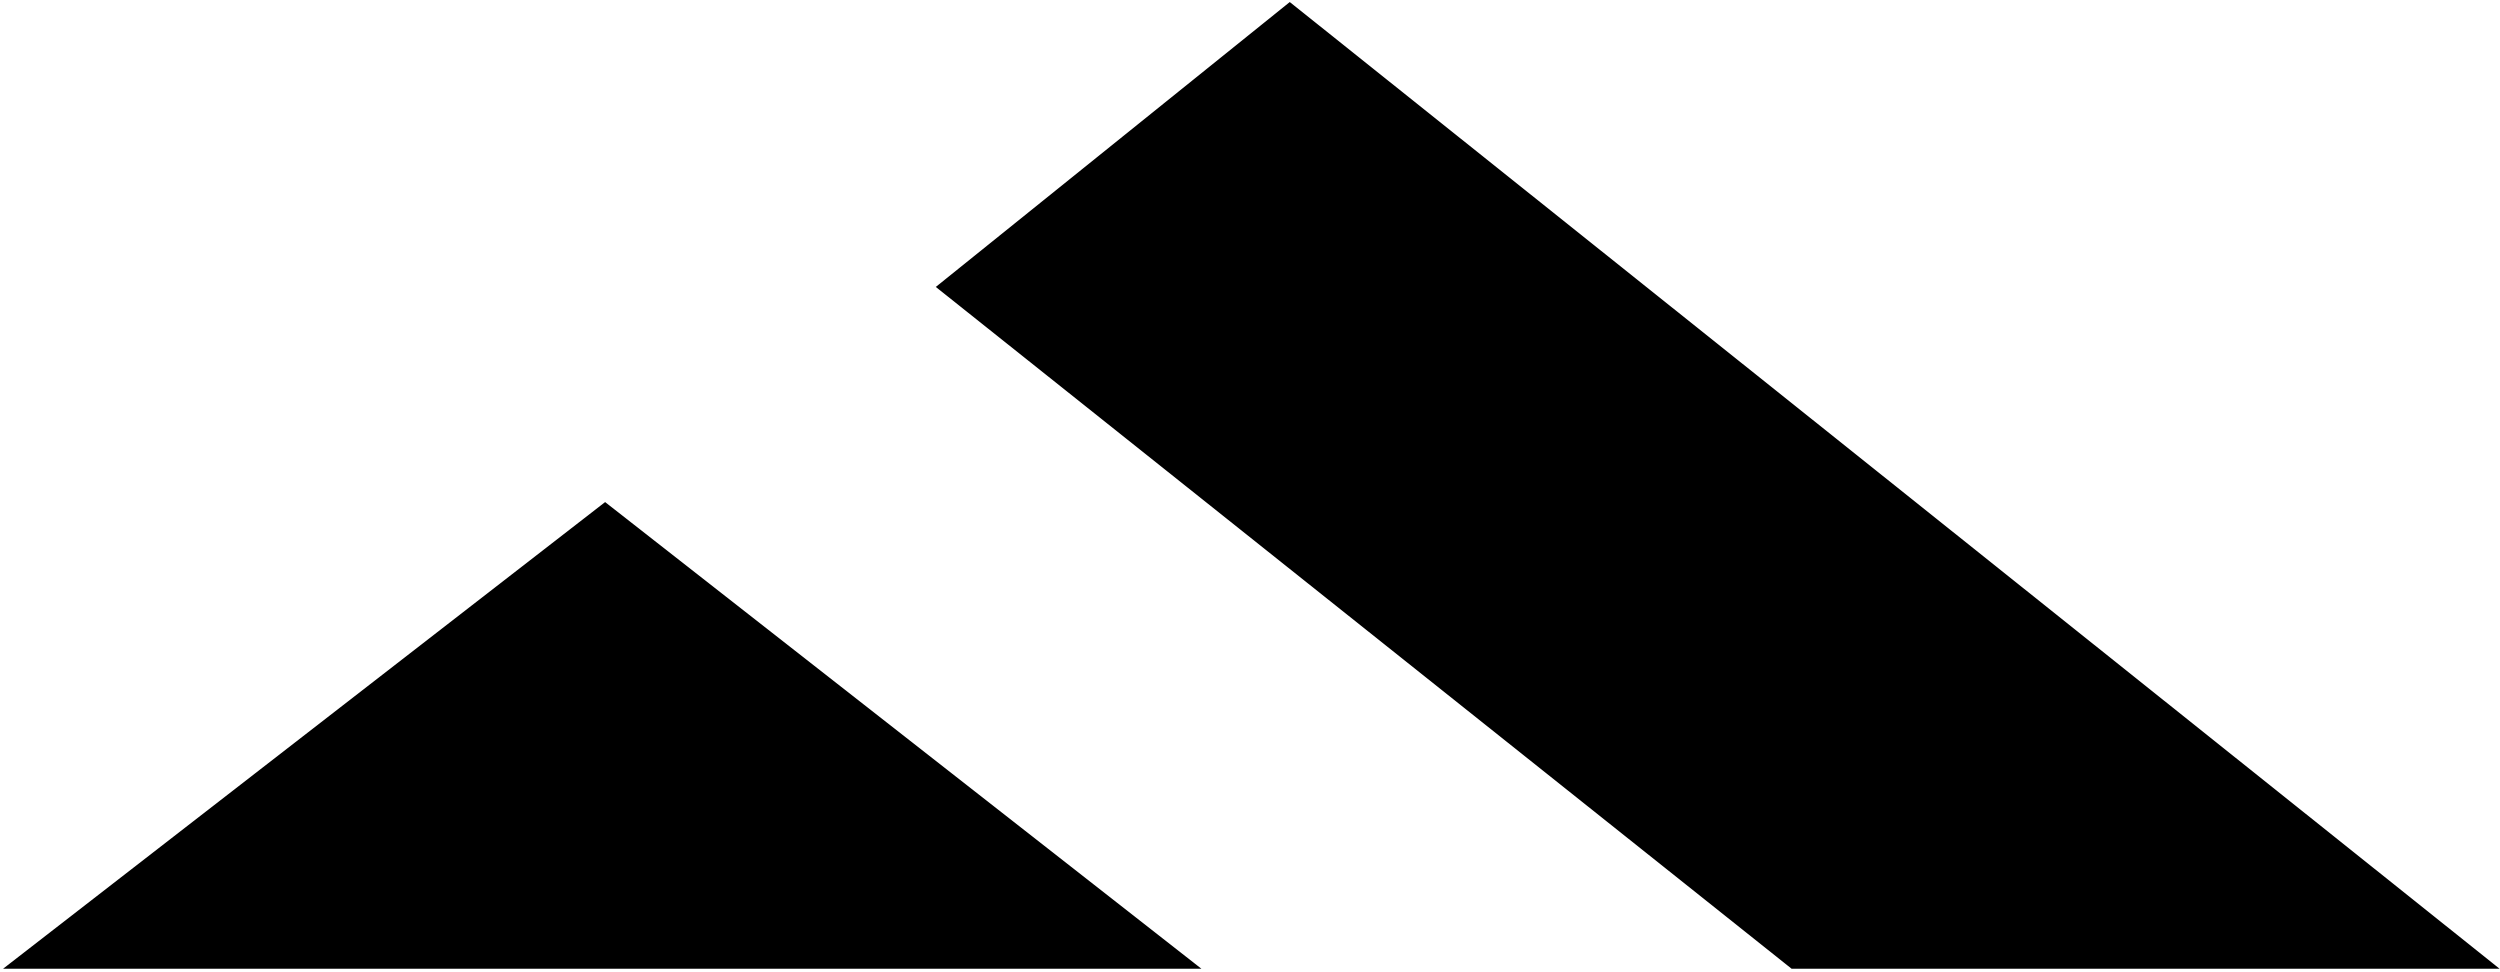
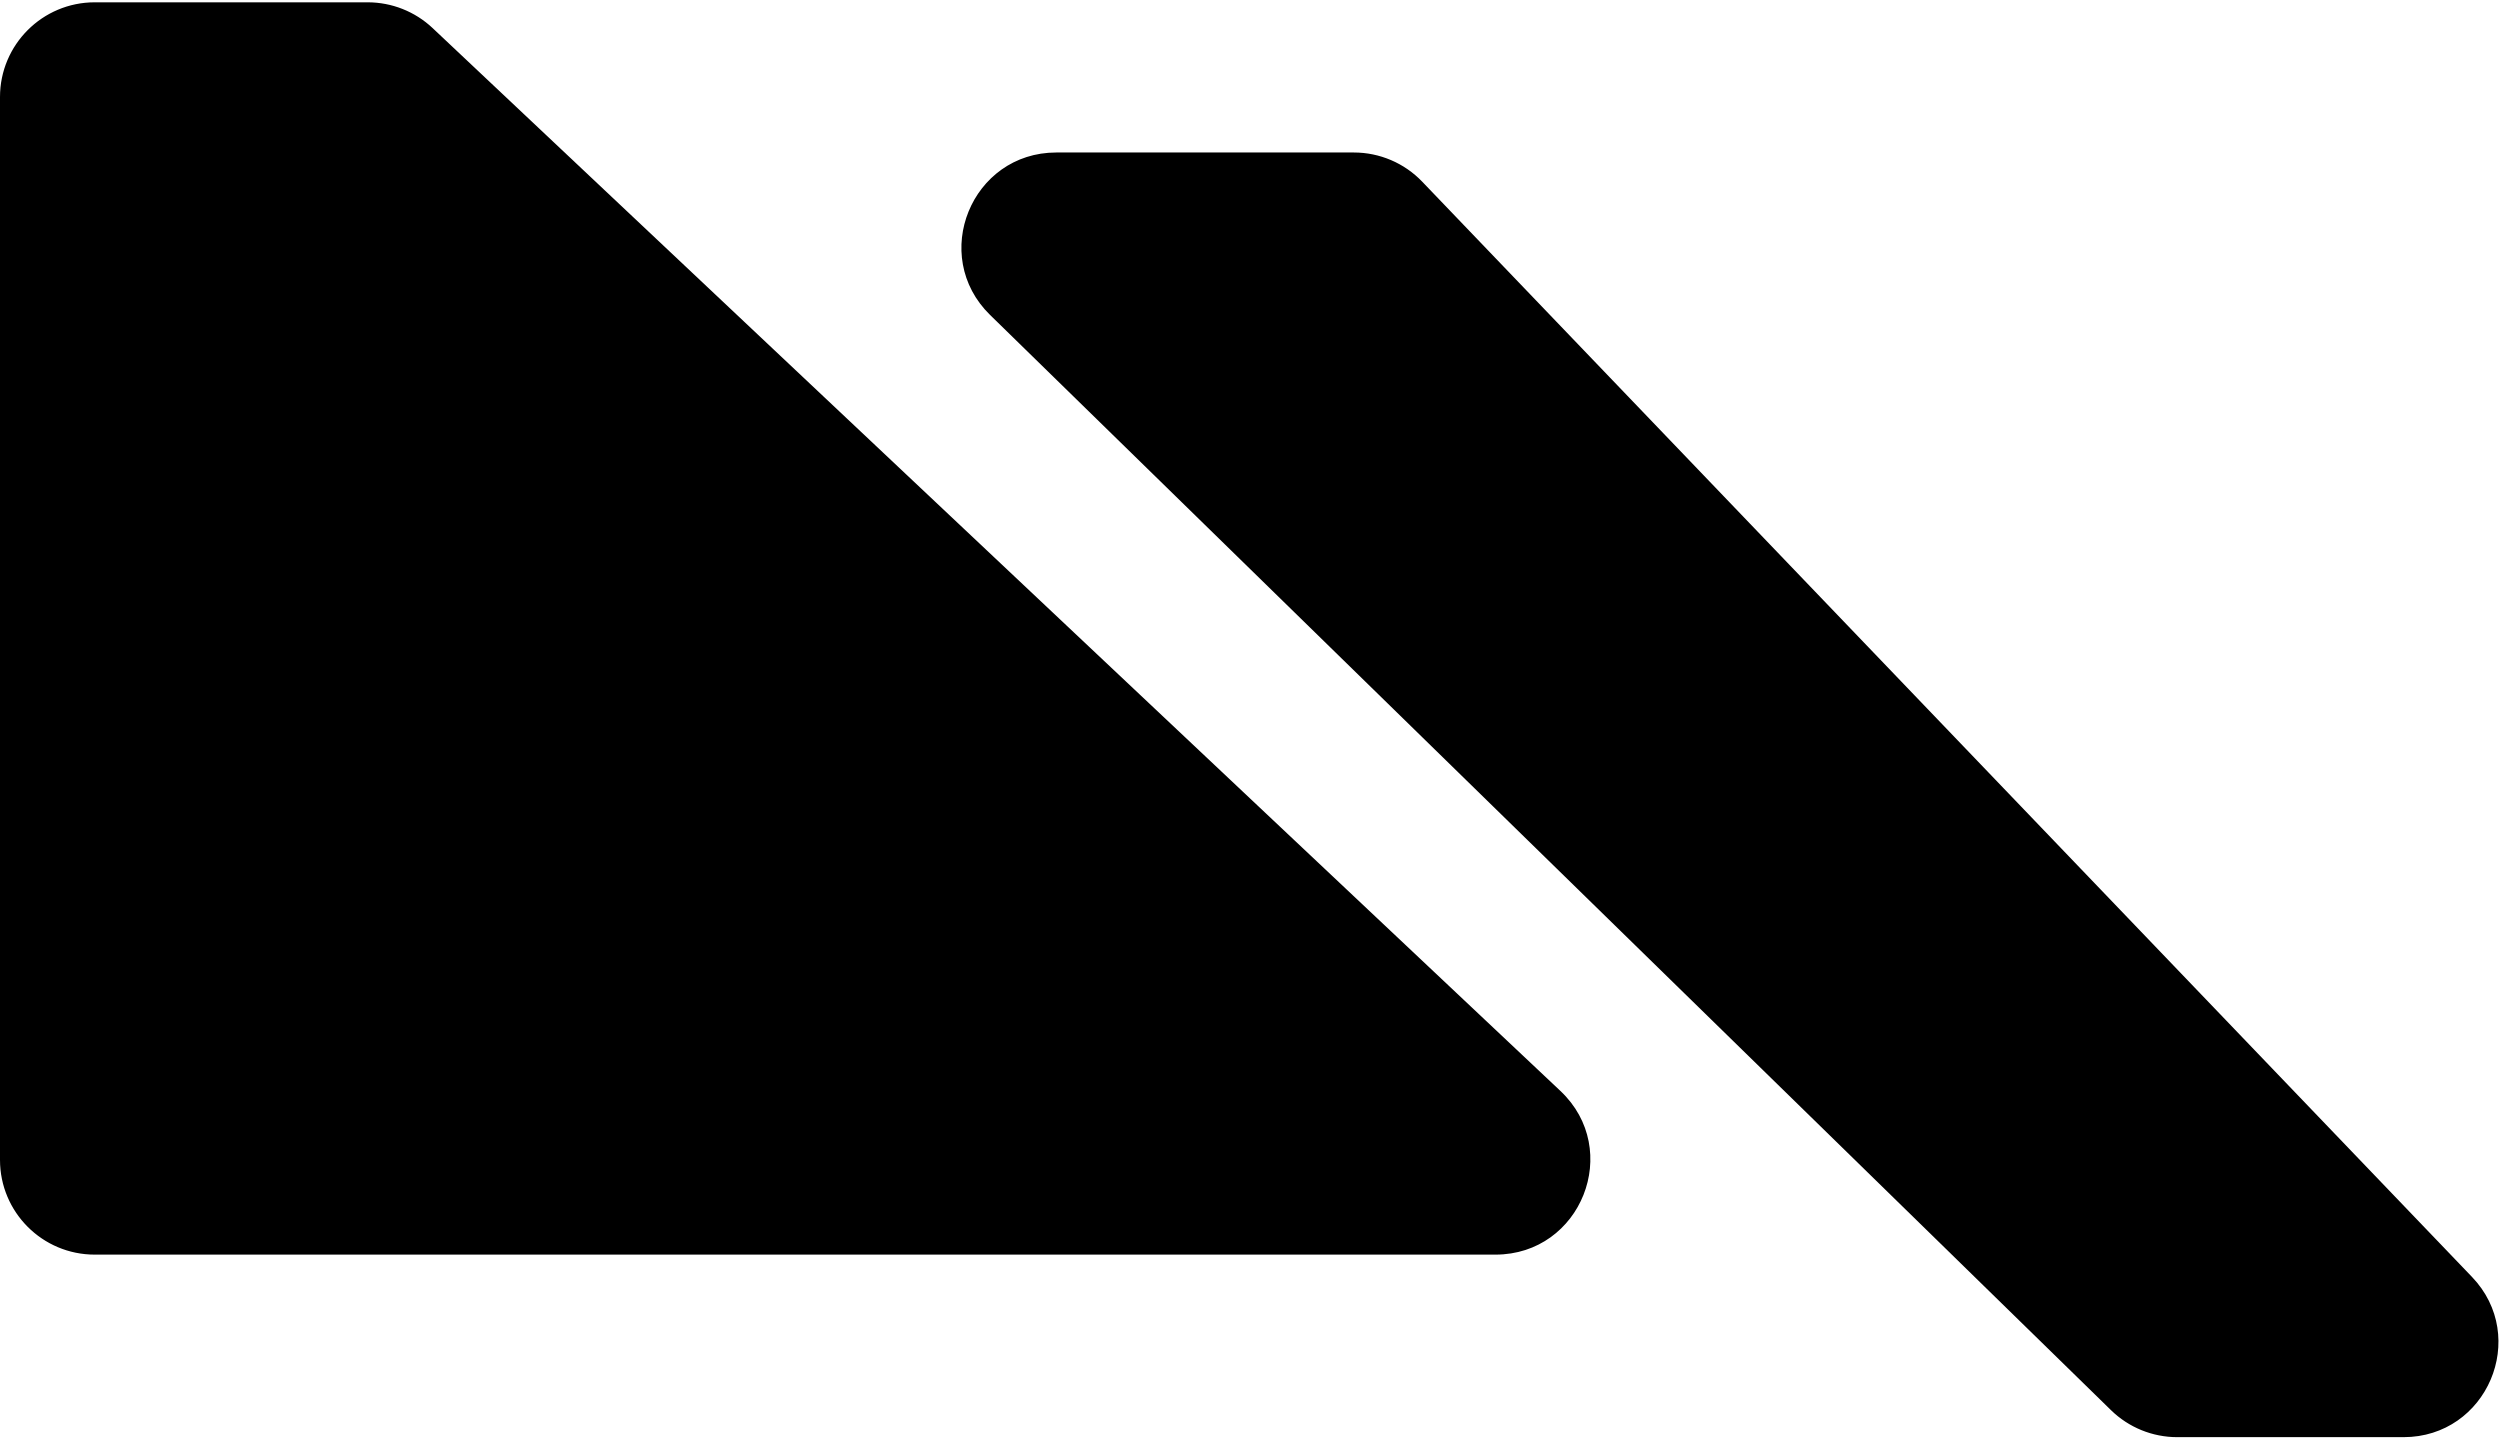
- <svg xmlns="http://www.w3.org/2000/svg" width="440" height="171" viewBox="0 0 440 171" fill="none">
-   <path d="M210 170L106.5 89L2 170H210Z" fill="black" />
-   <path d="M315.5 170L165.5 50.5L227 1L438.5 170H315.5Z" fill="black" />
-   <path d="M210 170L106.5 89L2 170H210Z" stroke="black" />
-   <path d="M315.5 170L165.5 50.5L227 1L438.5 170H315.5Z" stroke="black" />
+ <svg xmlns="http://www.w3.org/2000/svg" width="541" height="311" viewBox="0 0 541 311" fill="none">
+   <path d="M337.333 236.445L93.278 6.445C89.567 2.948 84.66 1 79.561 1H20.5C9.454 1 0.5 9.954 0.5 21V251C0.5 262.046 9.454 271 20.5 271H56H95.5H323.616C341.722 271 350.509 248.862 337.333 236.445Z" fill="black" />
+   <path d="M457.172 304.805L214.61 67.805C201.785 55.275 210.657 33.5 228.587 33.5H292.966C298.418 33.5 303.633 35.725 307.405 39.661L534.566 276.661C546.754 289.377 537.741 310.5 520.127 310.5H471.149C465.925 310.5 460.908 308.456 457.172 304.805Z" fill="black" />
+   <path d="M337.333 236.445L93.278 6.445C89.567 2.948 84.66 1 79.561 1H20.5C9.454 1 0.5 9.954 0.5 21V251C0.5 262.046 9.454 271 20.5 271H56H95.5H323.616C341.722 271 350.509 248.862 337.333 236.445Z" stroke="black" />
+   <path d="M457.172 304.805L214.61 67.805C201.785 55.275 210.657 33.5 228.587 33.5H292.966C298.418 33.5 303.633 35.725 307.405 39.661L534.566 276.661C546.754 289.377 537.741 310.5 520.127 310.5H471.149C465.925 310.5 460.908 308.456 457.172 304.805Z" stroke="black" />
</svg>
